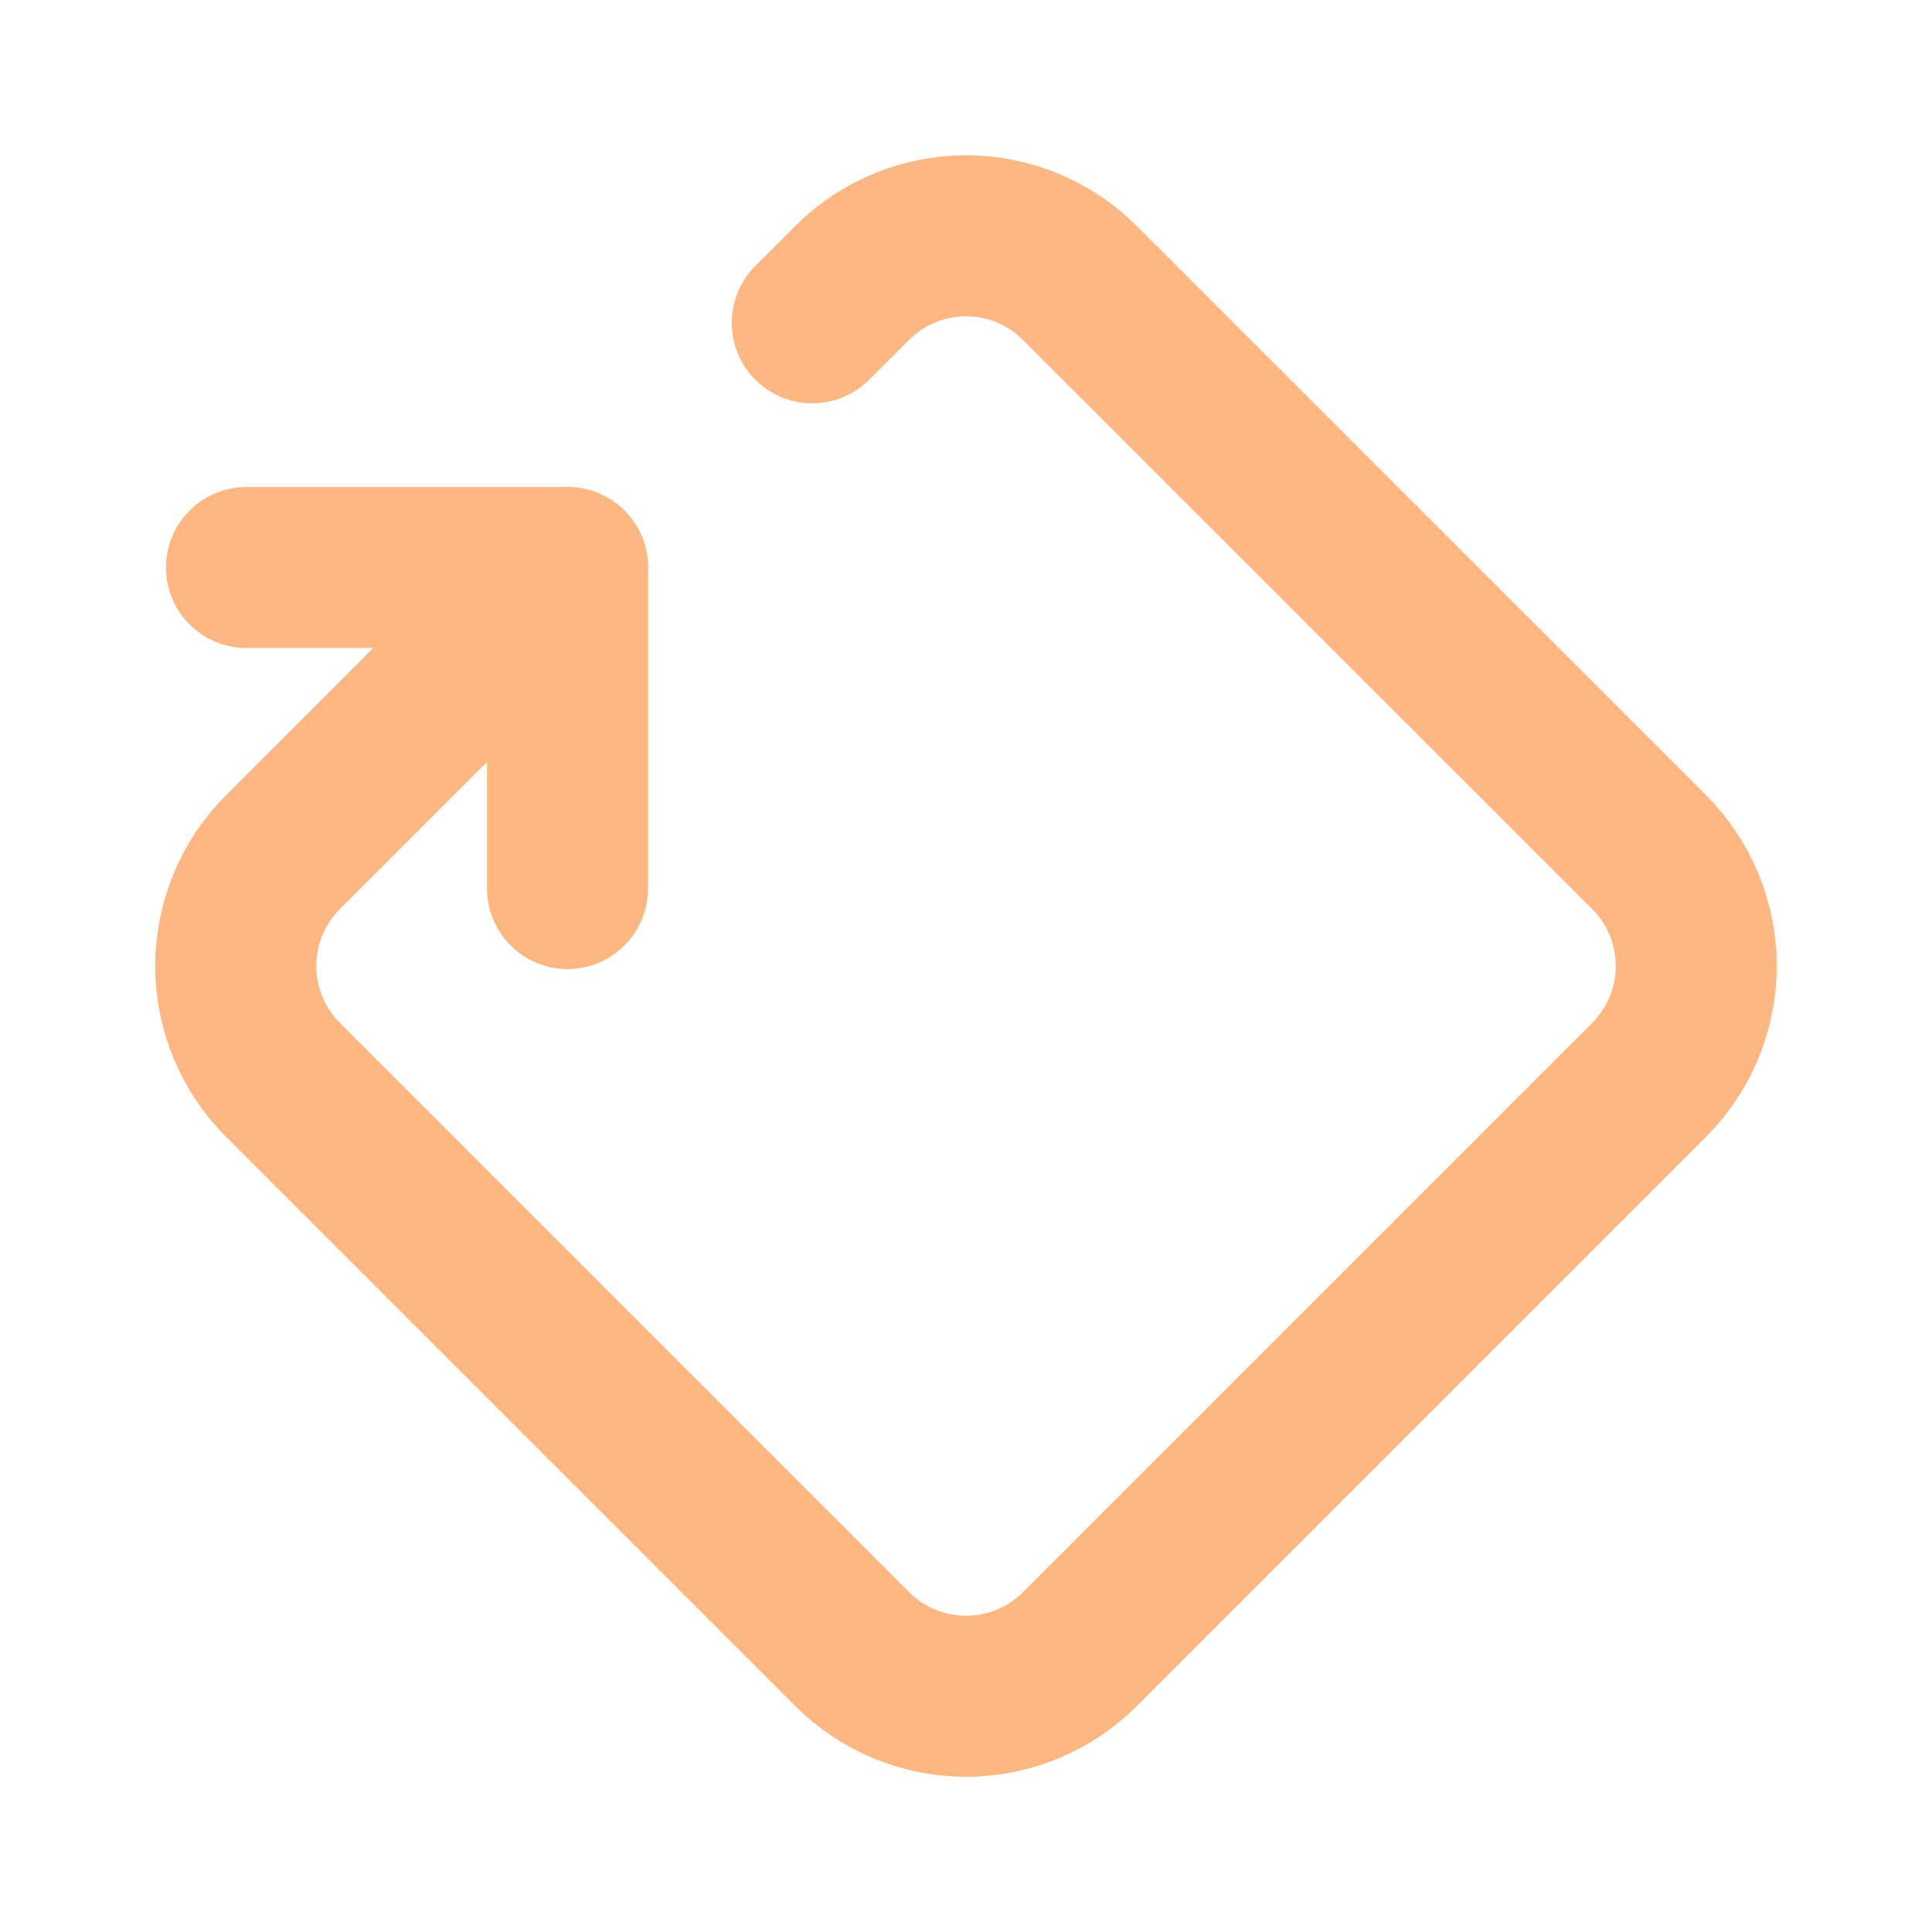
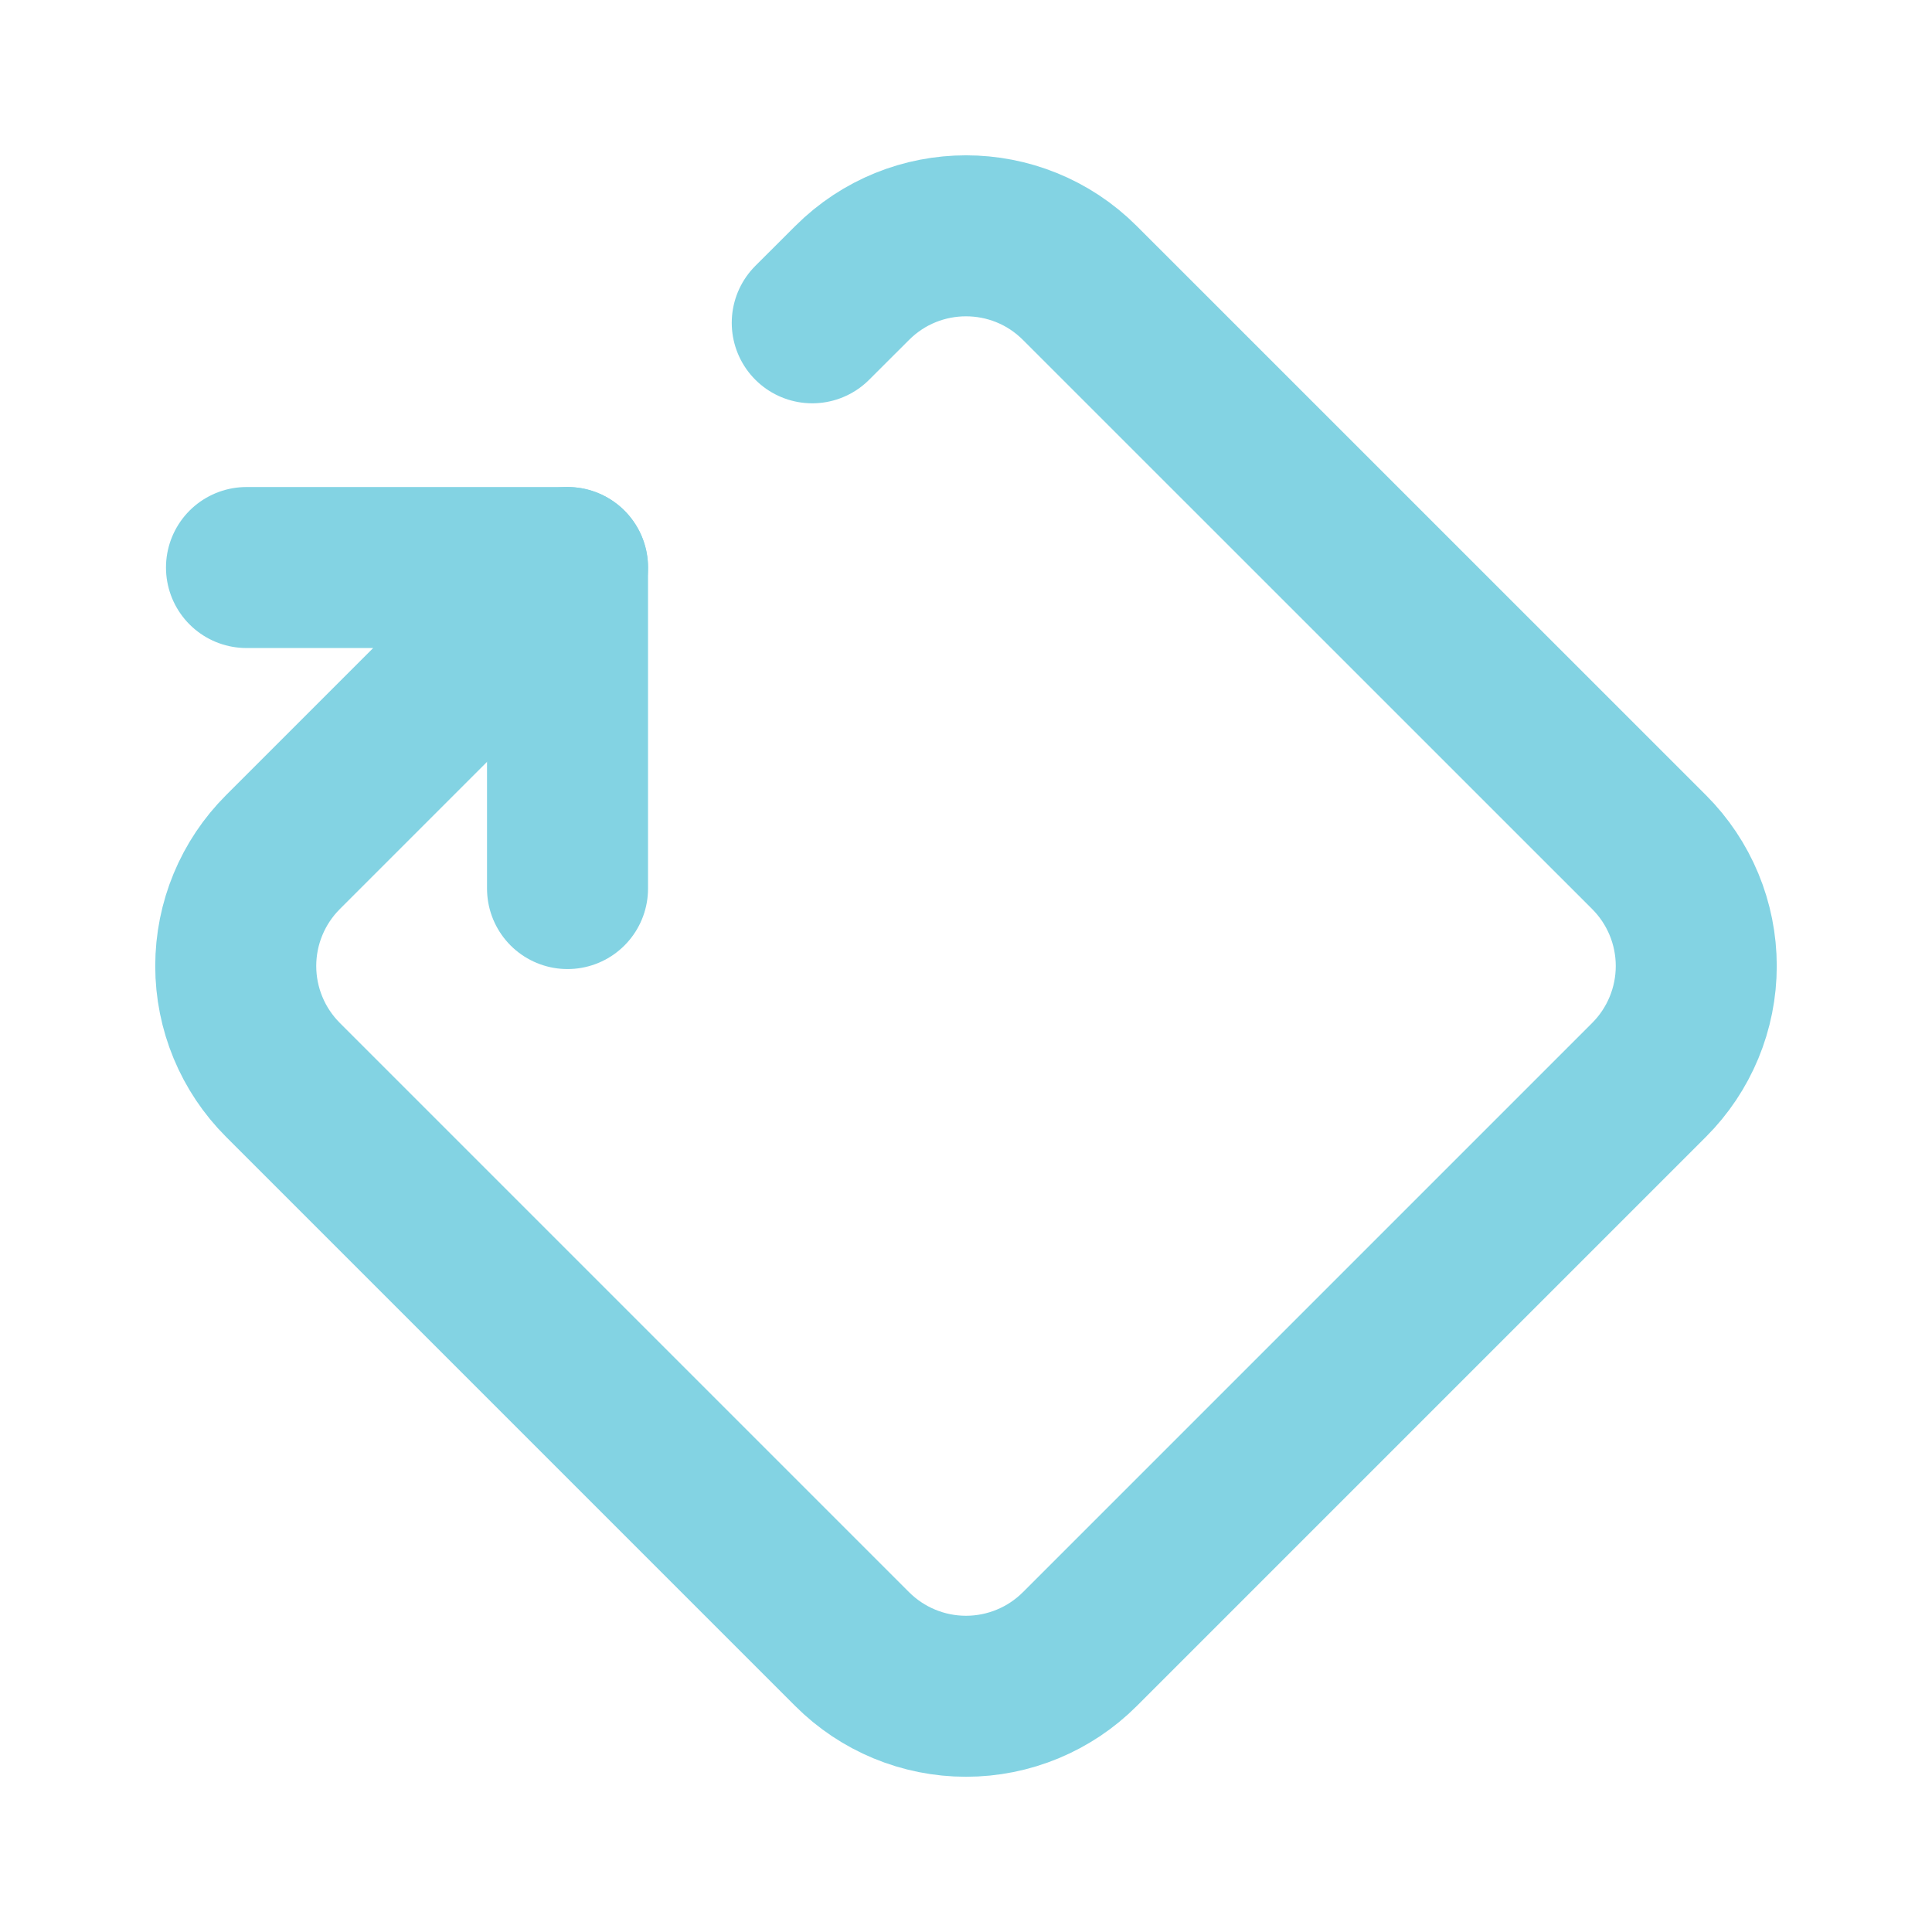
- <svg xmlns="http://www.w3.org/2000/svg" width="24" height="24" viewBox="0 0 24 24" fill="none" stroke="#ffb781" stroke-width="2" stroke-linecap="round" stroke-linejoin="round" class="icon icon-tabler icons-tabler-outline icon-tabler-rotate-rectangle">
+ <svg xmlns="http://www.w3.org/2000/svg" width="24" height="24" viewBox="0 0 24 24" fill="none" stroke="#83d3e3" stroke-width="2" stroke-linecap="round" stroke-linejoin="round" class="icon icon-tabler icons-tabler-outline icon-tabler-rotate-rectangle">
  <path stroke="none" d="M0 0h24v24H0z" fill="none" />
  <path d="M10.09 4.01l.496 -.495a2 2 0 0 1 2.828 0l7.071 7.07a2 2 0 0 1 0 2.83l-7.07 7.07a2 2 0 0 1 -2.83 0l-7.07 -7.07a2 2 0 0 1 0 -2.83l3.535 -3.535h-3.988" />
  <path d="M7.05 11.038v-3.988" />
</svg>
